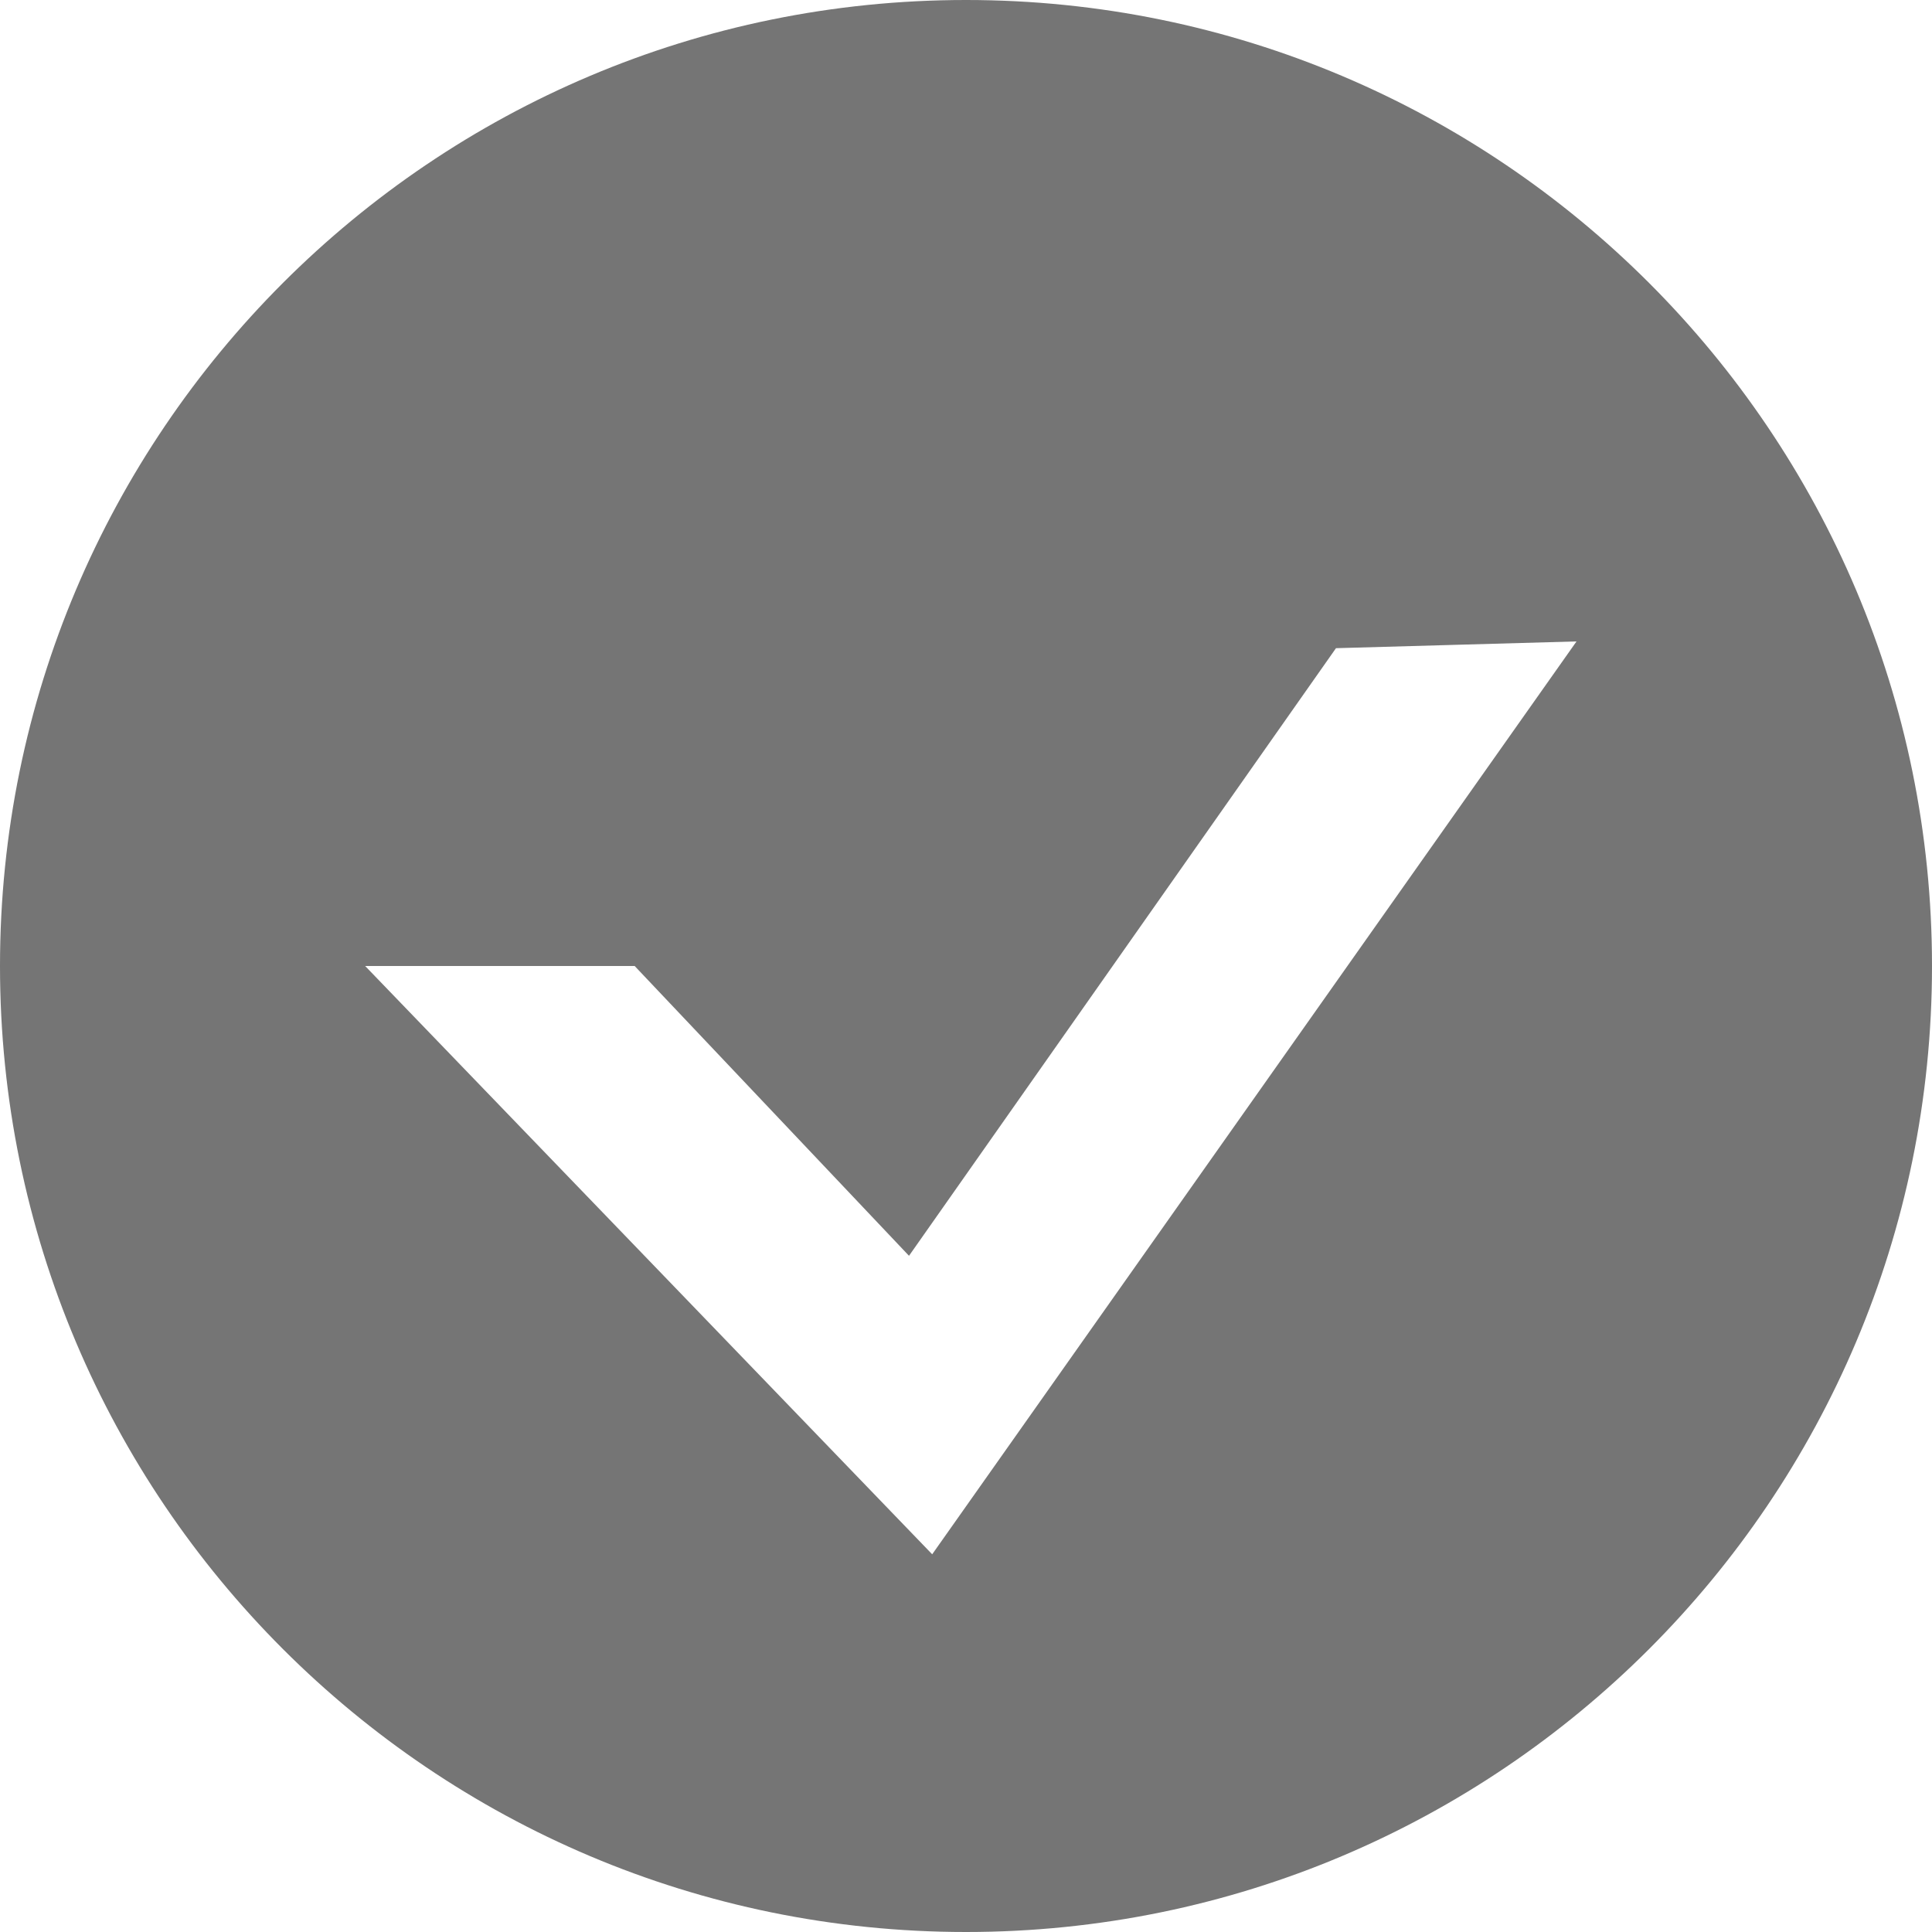
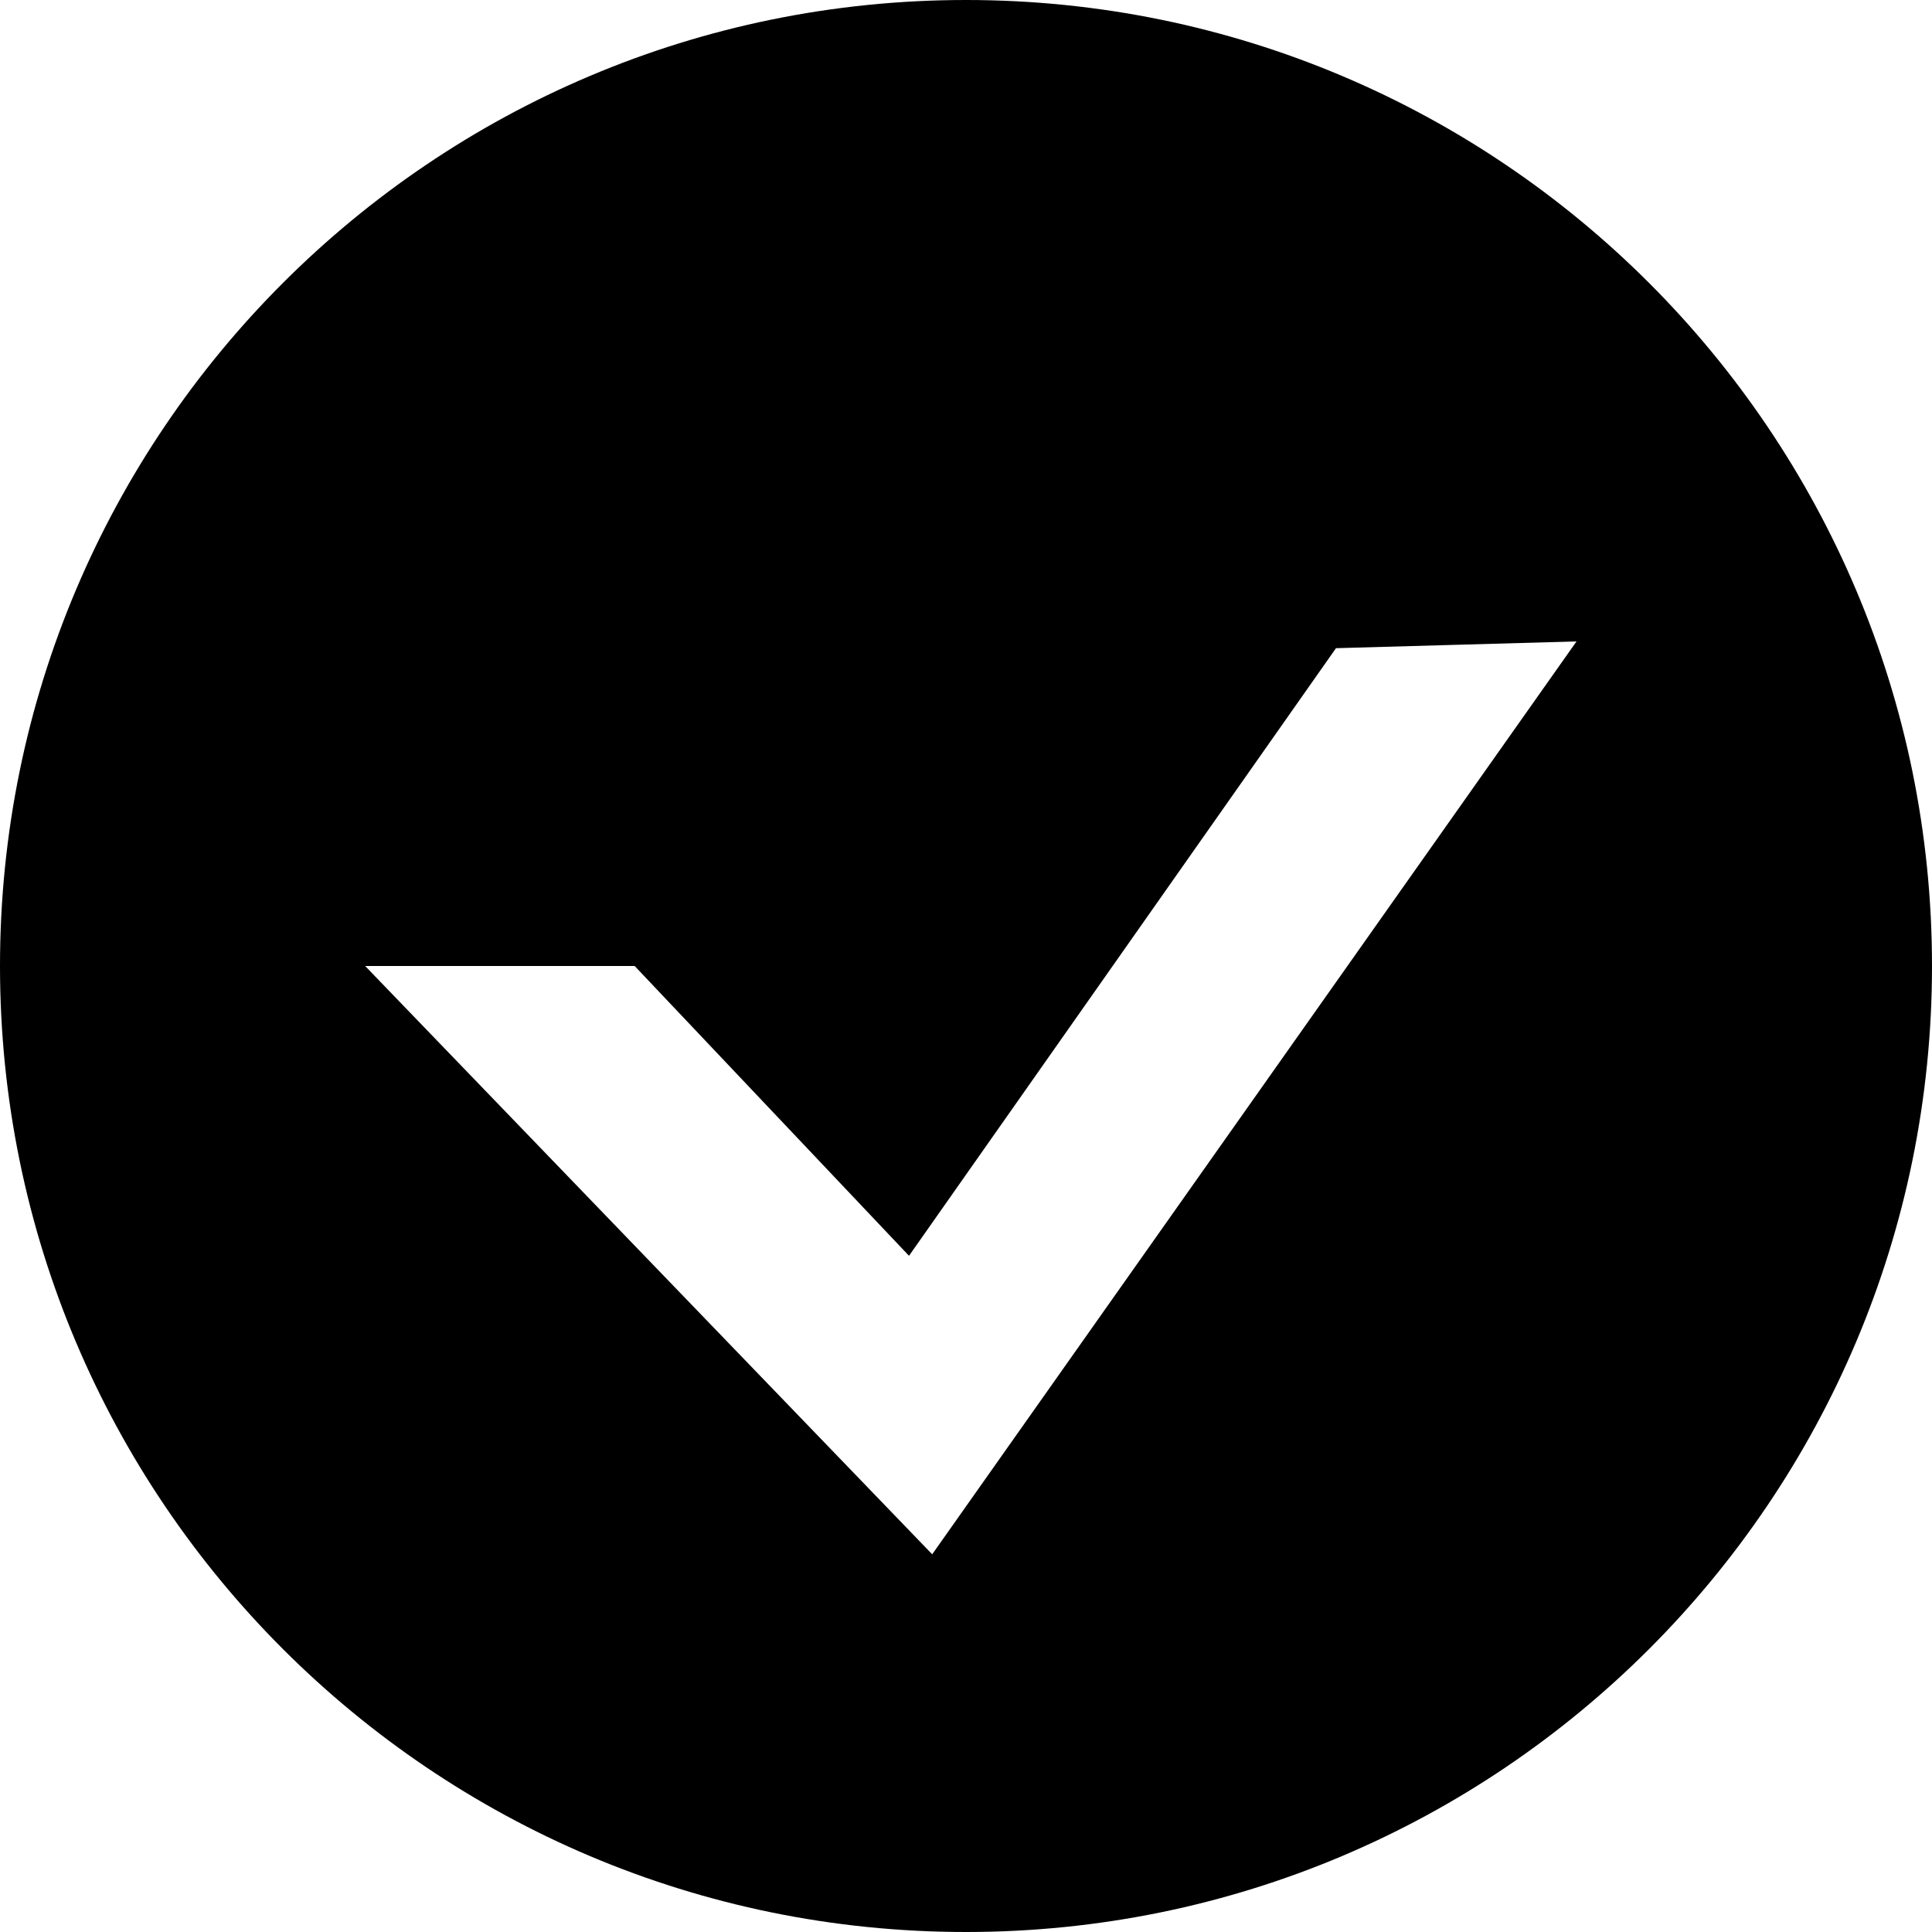
- <svg xmlns="http://www.w3.org/2000/svg" id="Layer_1" data-name="Layer 1" viewBox="0 0 20 20">
-   <defs>
-     <style>.cls-1{fill:#757575;fill-rule:evenodd;}</style>
-   </defs>
-   <path class="cls-1" d="M9.65,16.09,3.78,10l2.79,0,2.84,3,4.42-6.29,2.49-.07ZM10,0A10,10,0,1,0,20,10,10,10,0,0,0,10,0Z" />
+ <svg xmlns="http://www.w3.org/2000/svg" width="1000" height="1000" viewBox="0 0 750 750">
+   <path d="M361.875 603.375L141.75 375h104.625l106.5 112.5 165.75-235.875L612 249zM375 0C167.895 0 0 167.895 0 375s167.895 375 375 375 375-167.895 375-375S582.105 0 375 0zm0 0" />
</svg>
